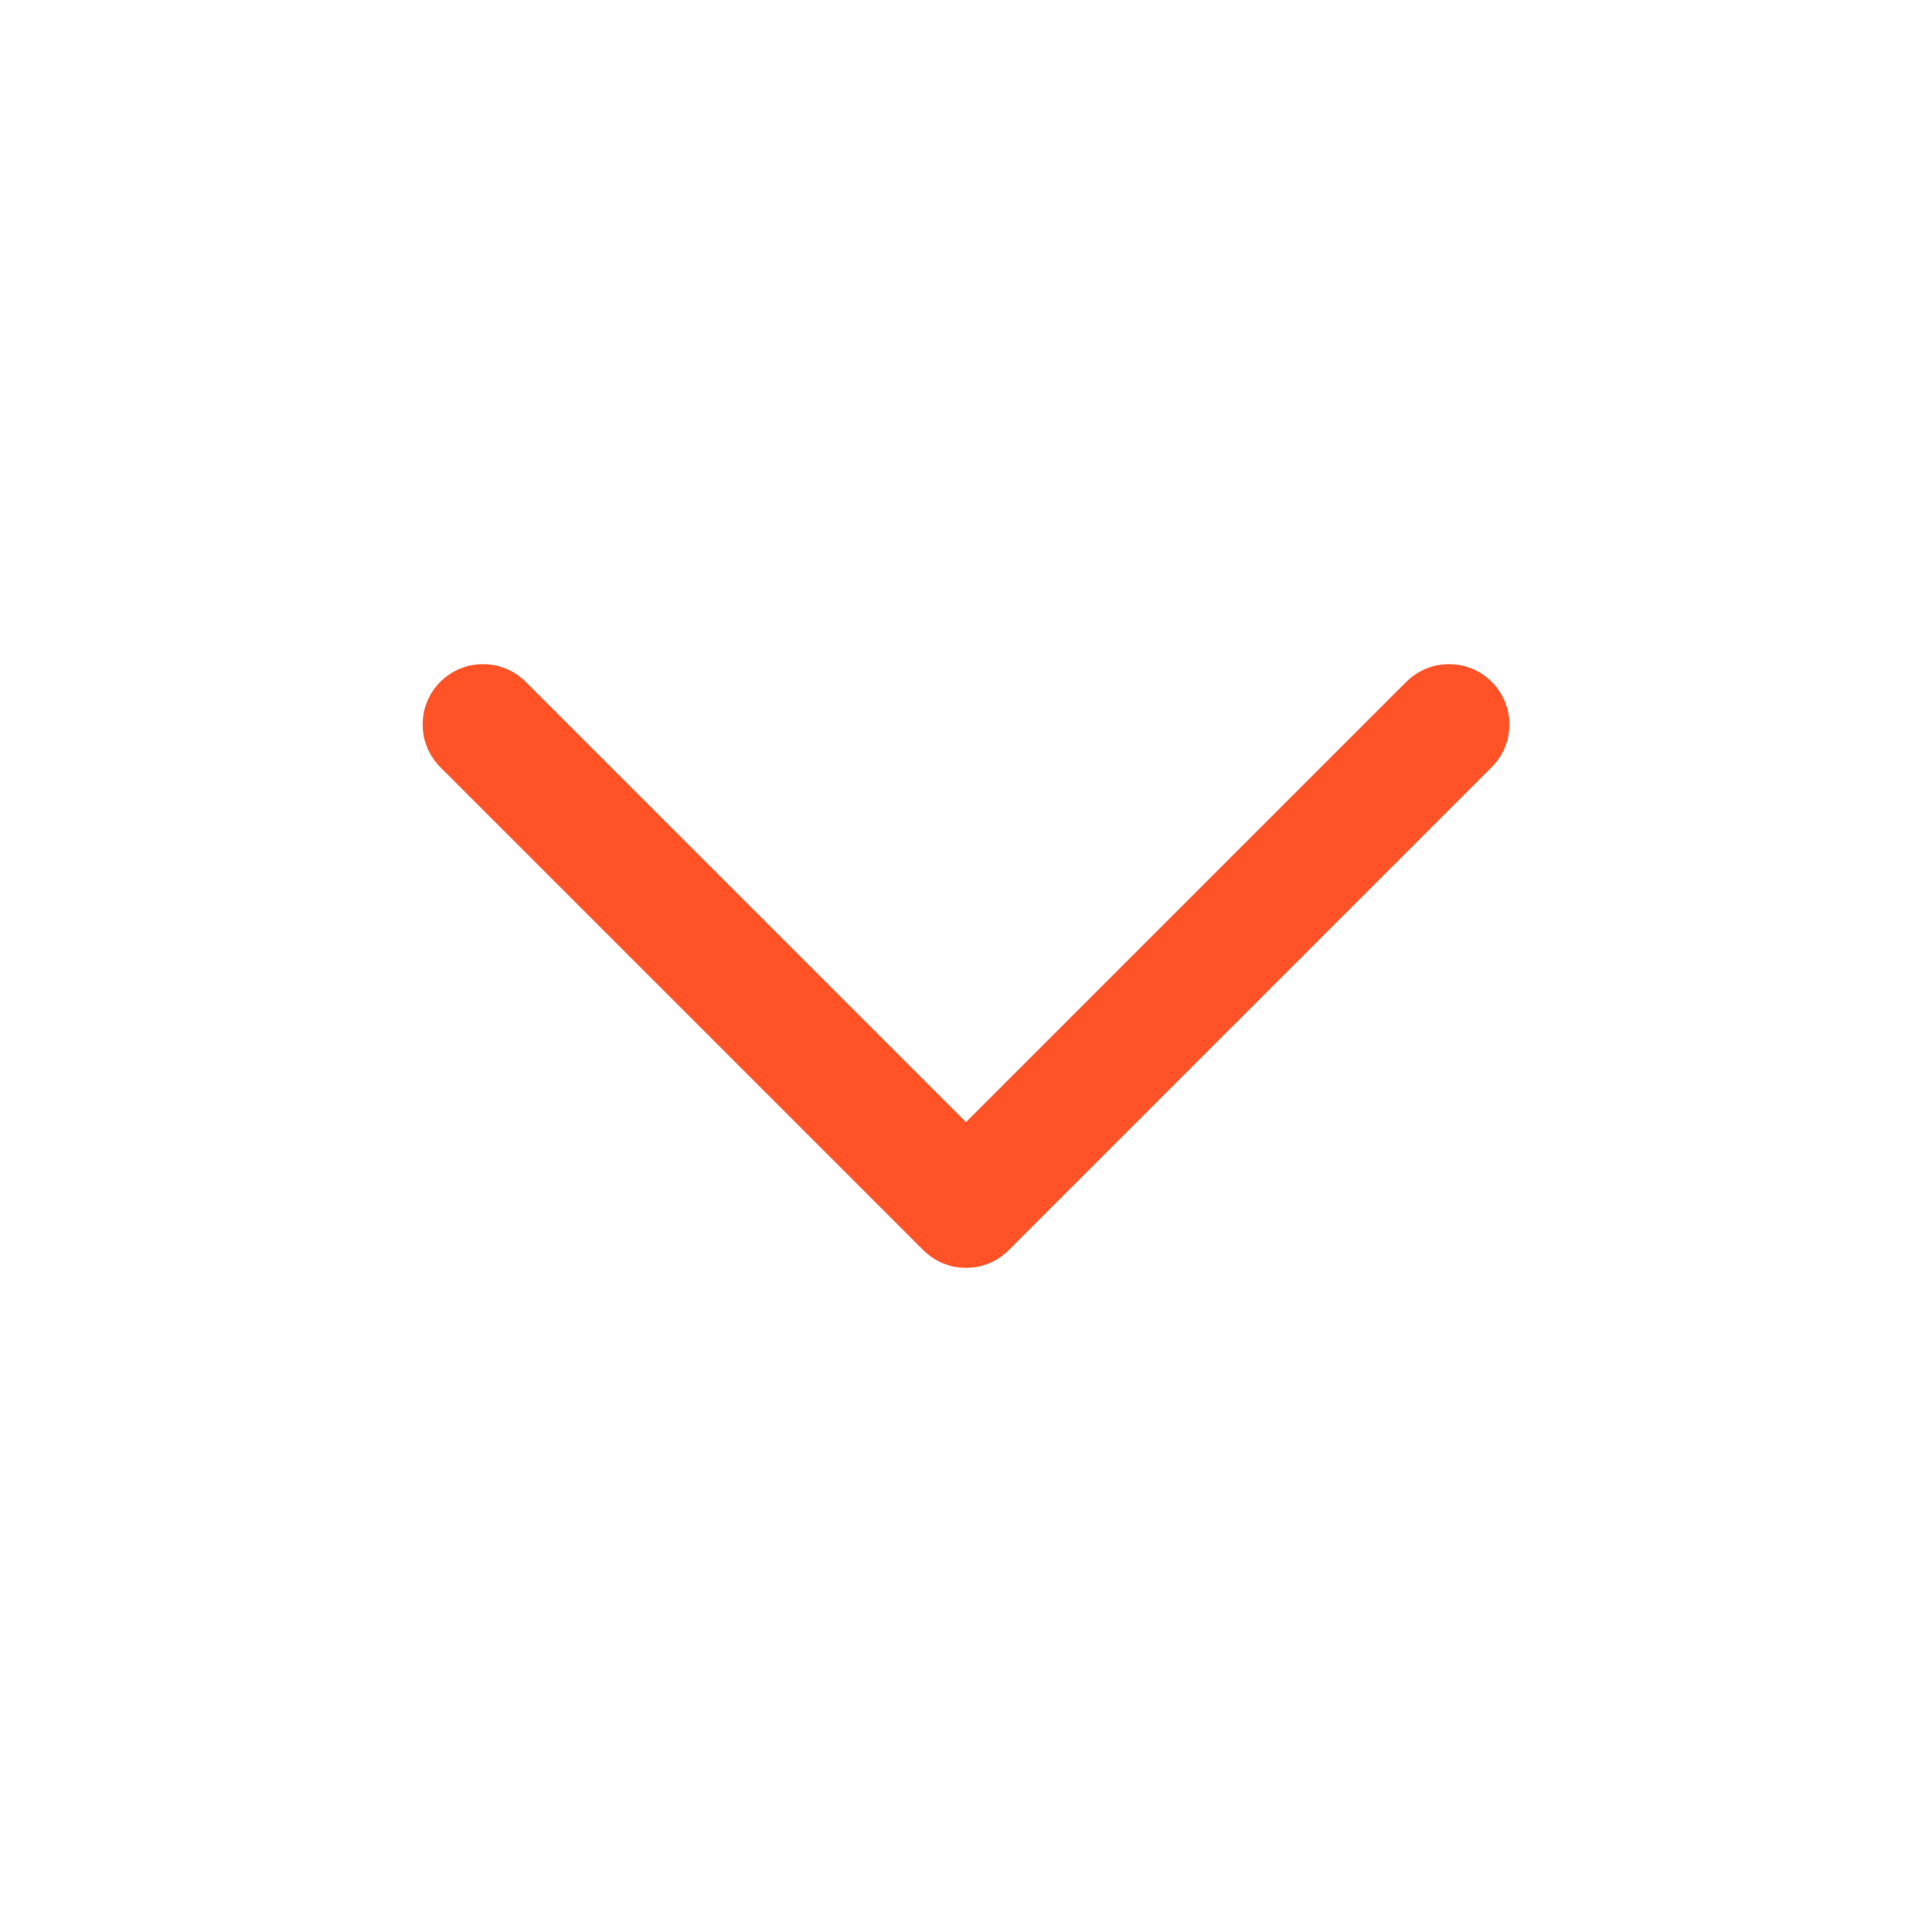
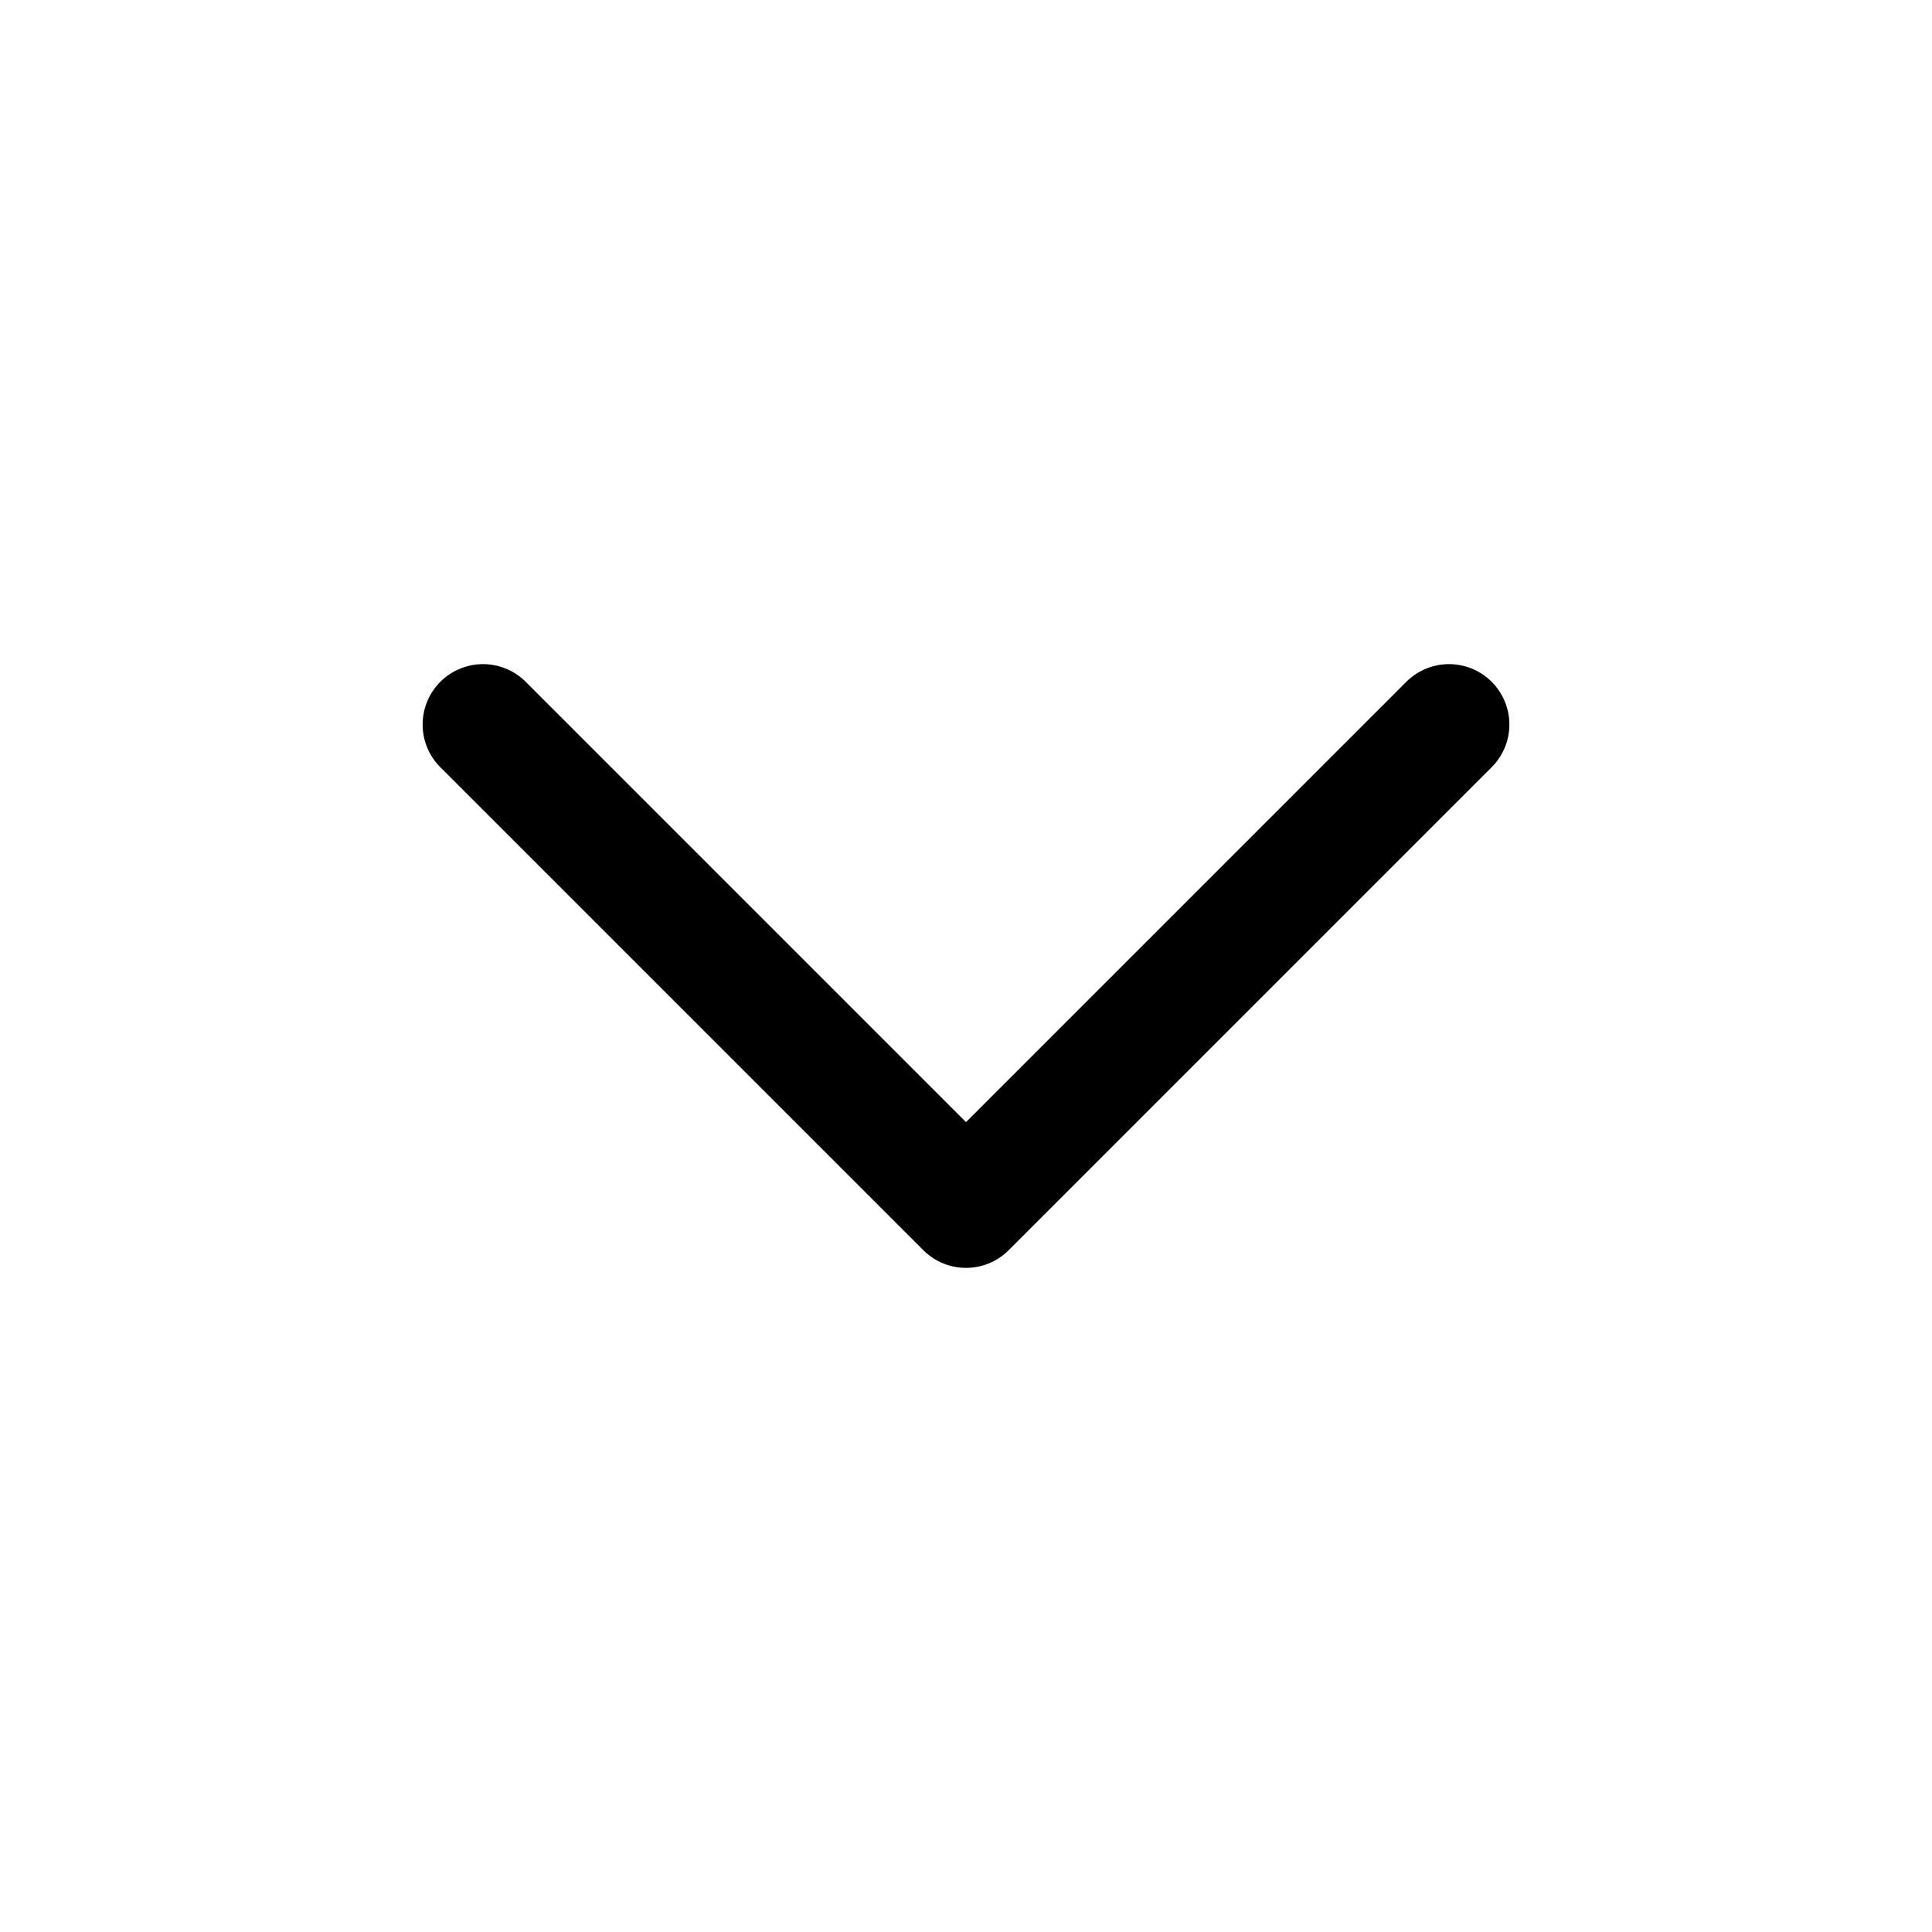
<svg xmlns="http://www.w3.org/2000/svg" width="24" height="24" viewBox="0 0 24 24" fill="none">
-   <path d="M6 9L12 15L18 9" stroke="#FF5227" stroke-width="1.5" stroke-linecap="round" stroke-linejoin="round" />
+   <path d="M6 9L12 15L18 9" stroke="currentColor" stroke-width="1.5" stroke-linecap="round" stroke-linejoin="round" />
</svg>
